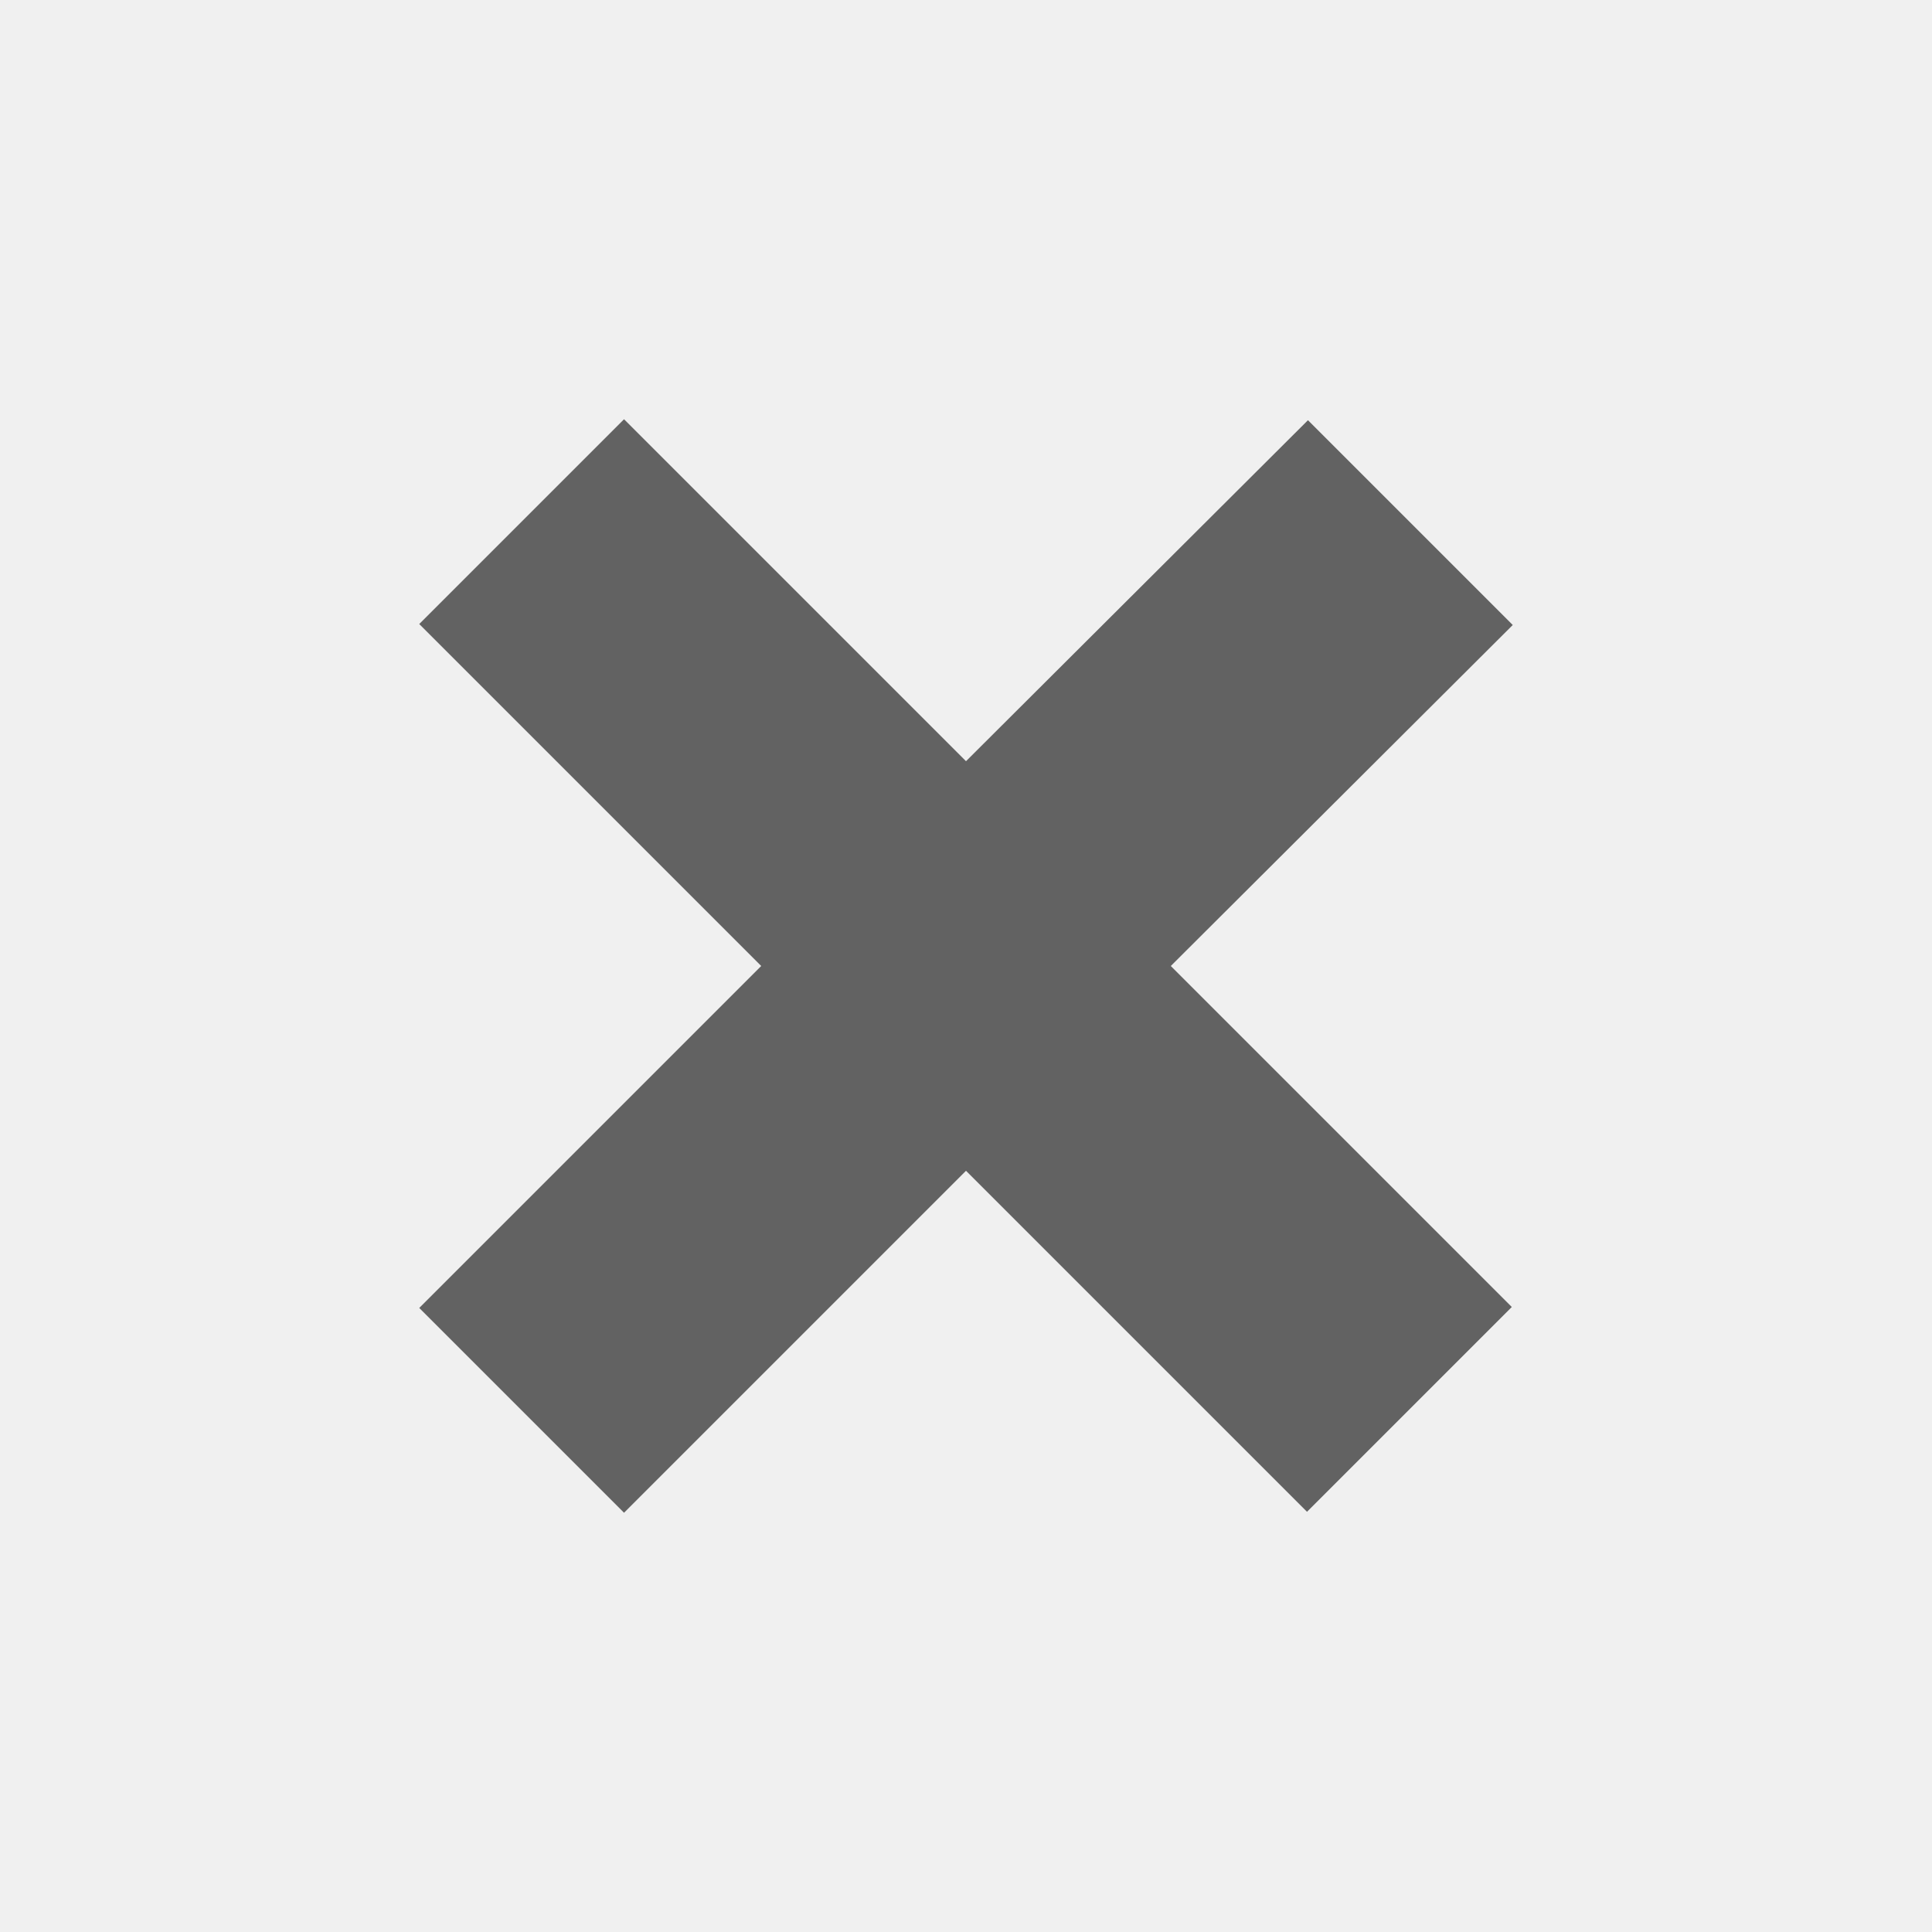
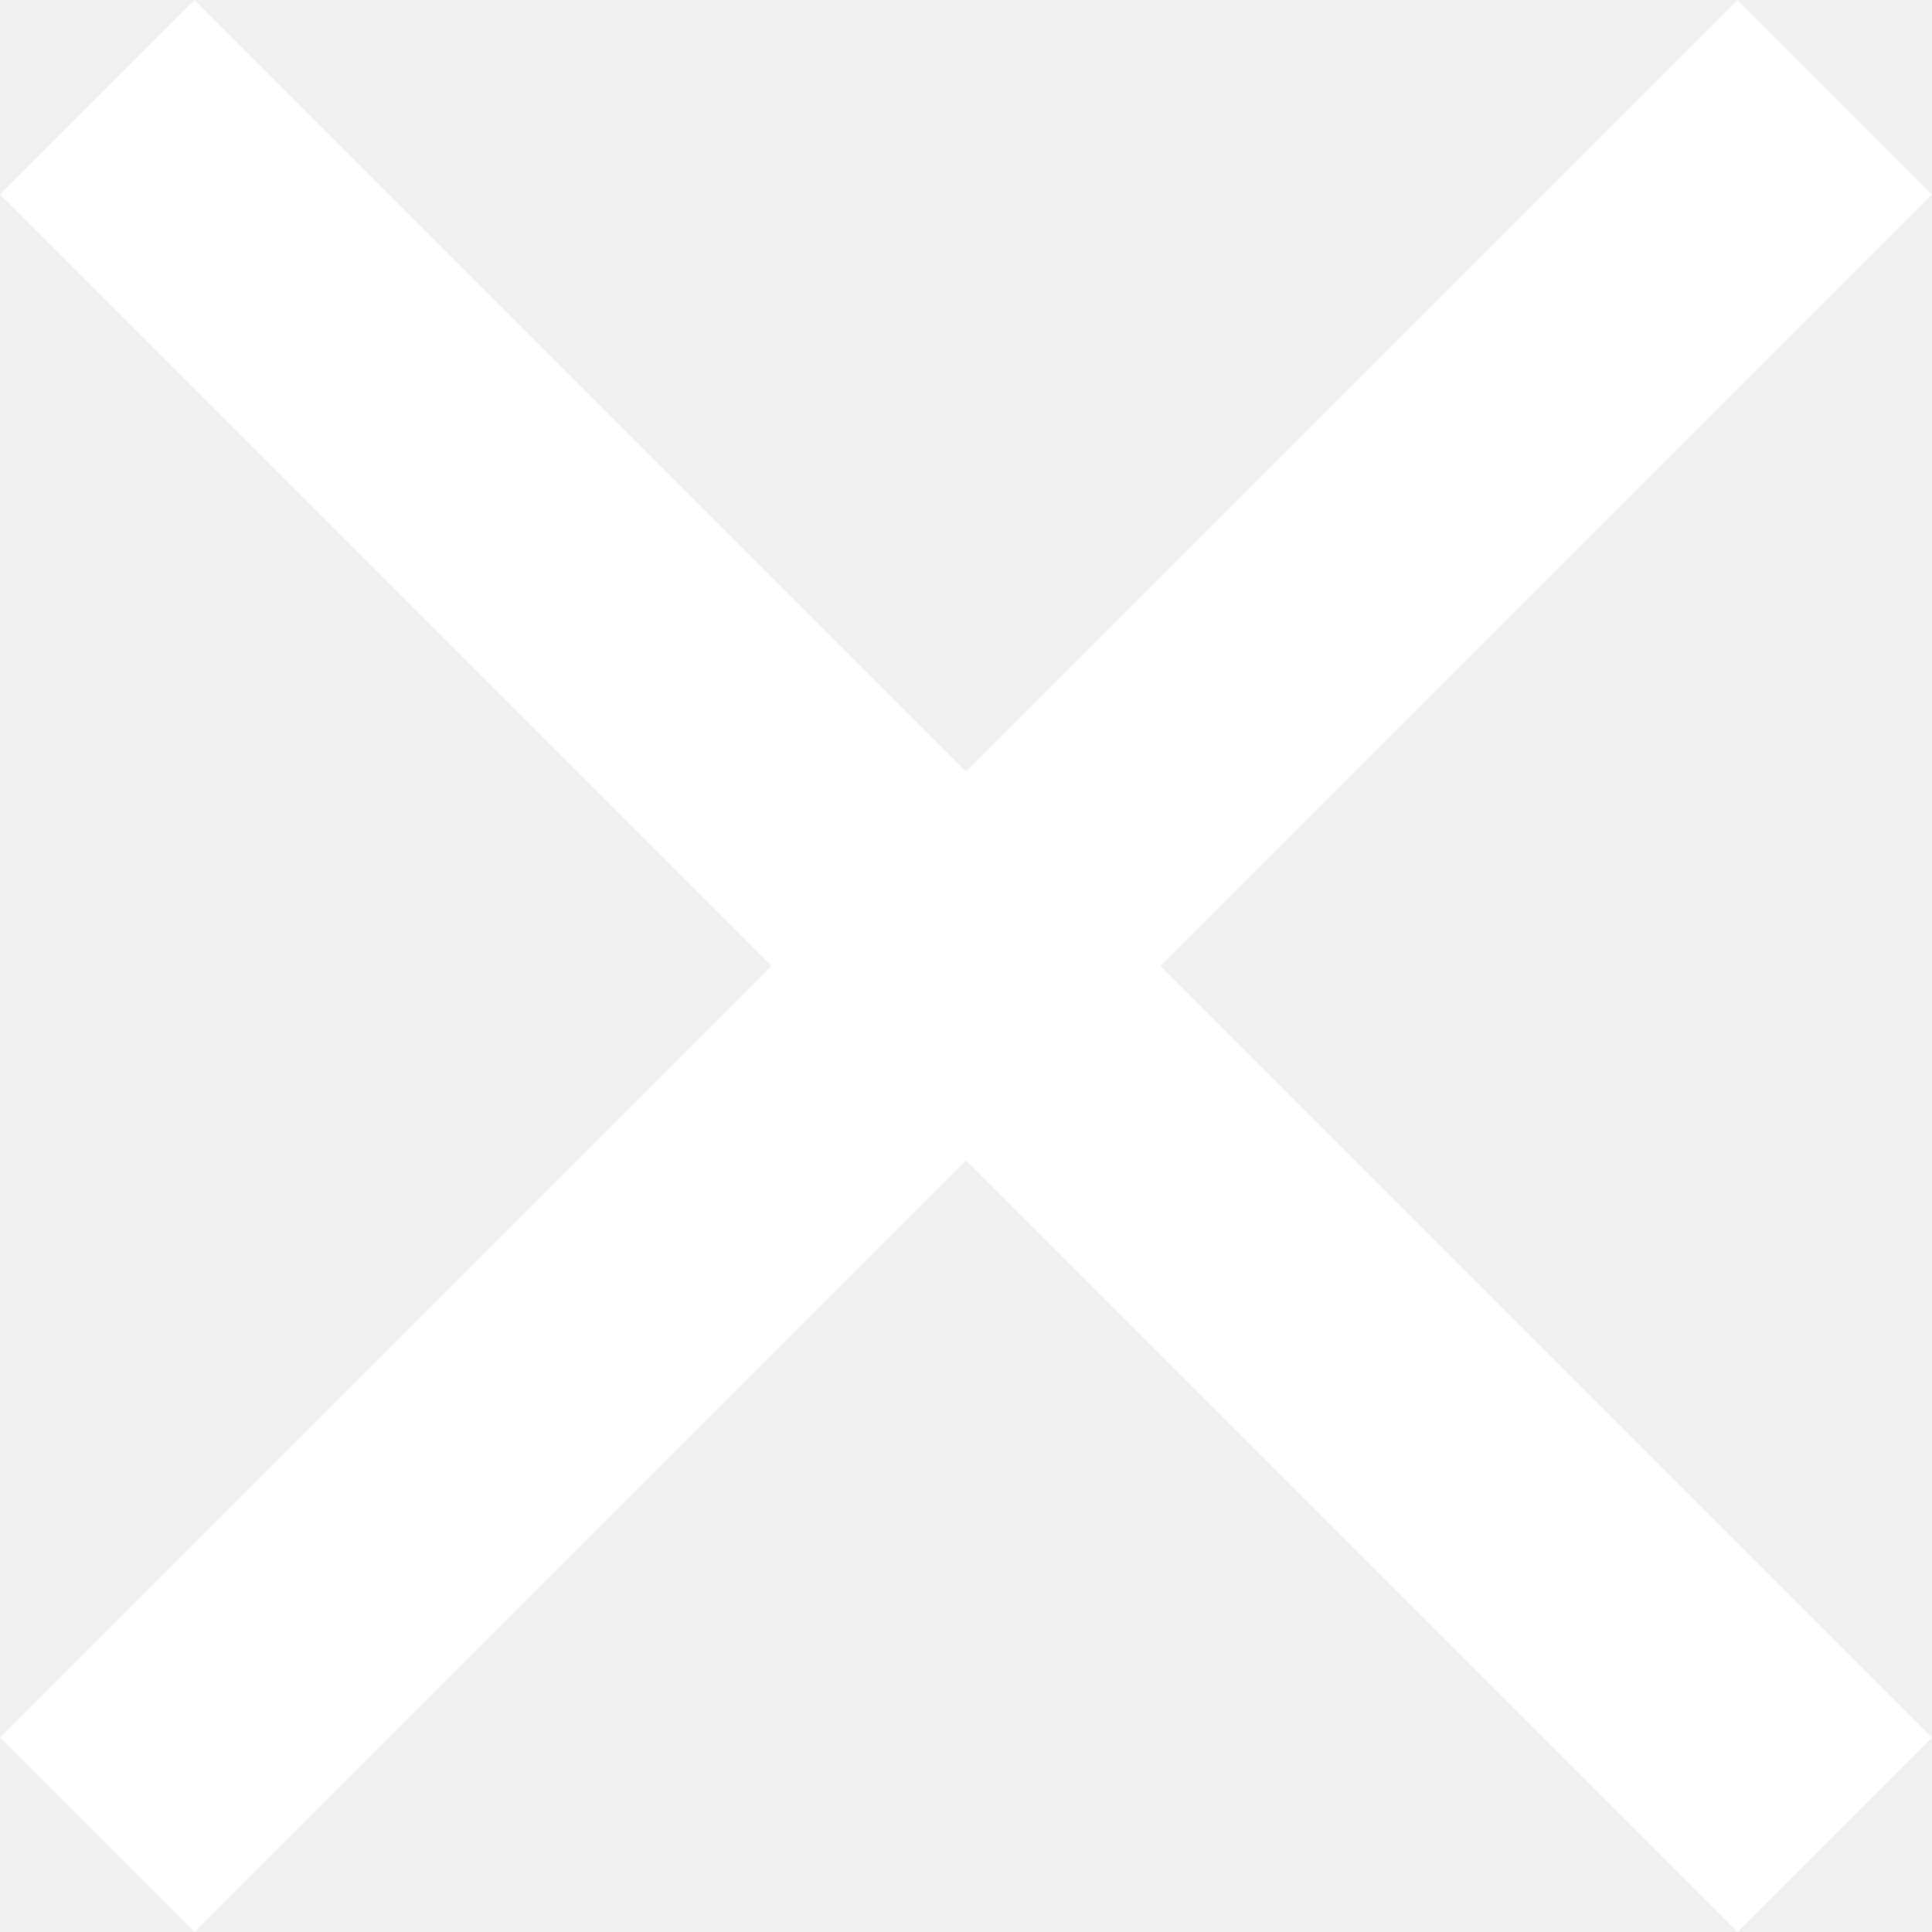
- <svg xmlns="http://www.w3.org/2000/svg" aria-hidden="true" focusable="false" width="1em" height="1em" style="-ms-transform: rotate(360deg); -webkit-transform: rotate(360deg); transform: rotate(360deg);" preserveAspectRatio="xMidYMid meet" viewBox="0 0 20 20">
-   <path d="M12.12 10l3.53 3.53-2.12 2.12L10 12.12l-3.54 3.54-2.12-2.12L7.88 10 4.34 6.46l2.12-2.12L10 7.88l3.54-3.53 2.12 2.12z" fill="#626262" />
+ <svg xmlns="http://www.w3.org/2000/svg" width="18" height="18" viewBox="0 0 18 18" fill="none">
+   <path fill="#ffffff" d="M18 1.813L16.187 0L9 7.187L1.813 0L0 1.813L7.187 9L0 16.187L1.813 18L9 10.813L16.187 18L18 16.187L10.813 9L18 1.813Z" />
</svg>
